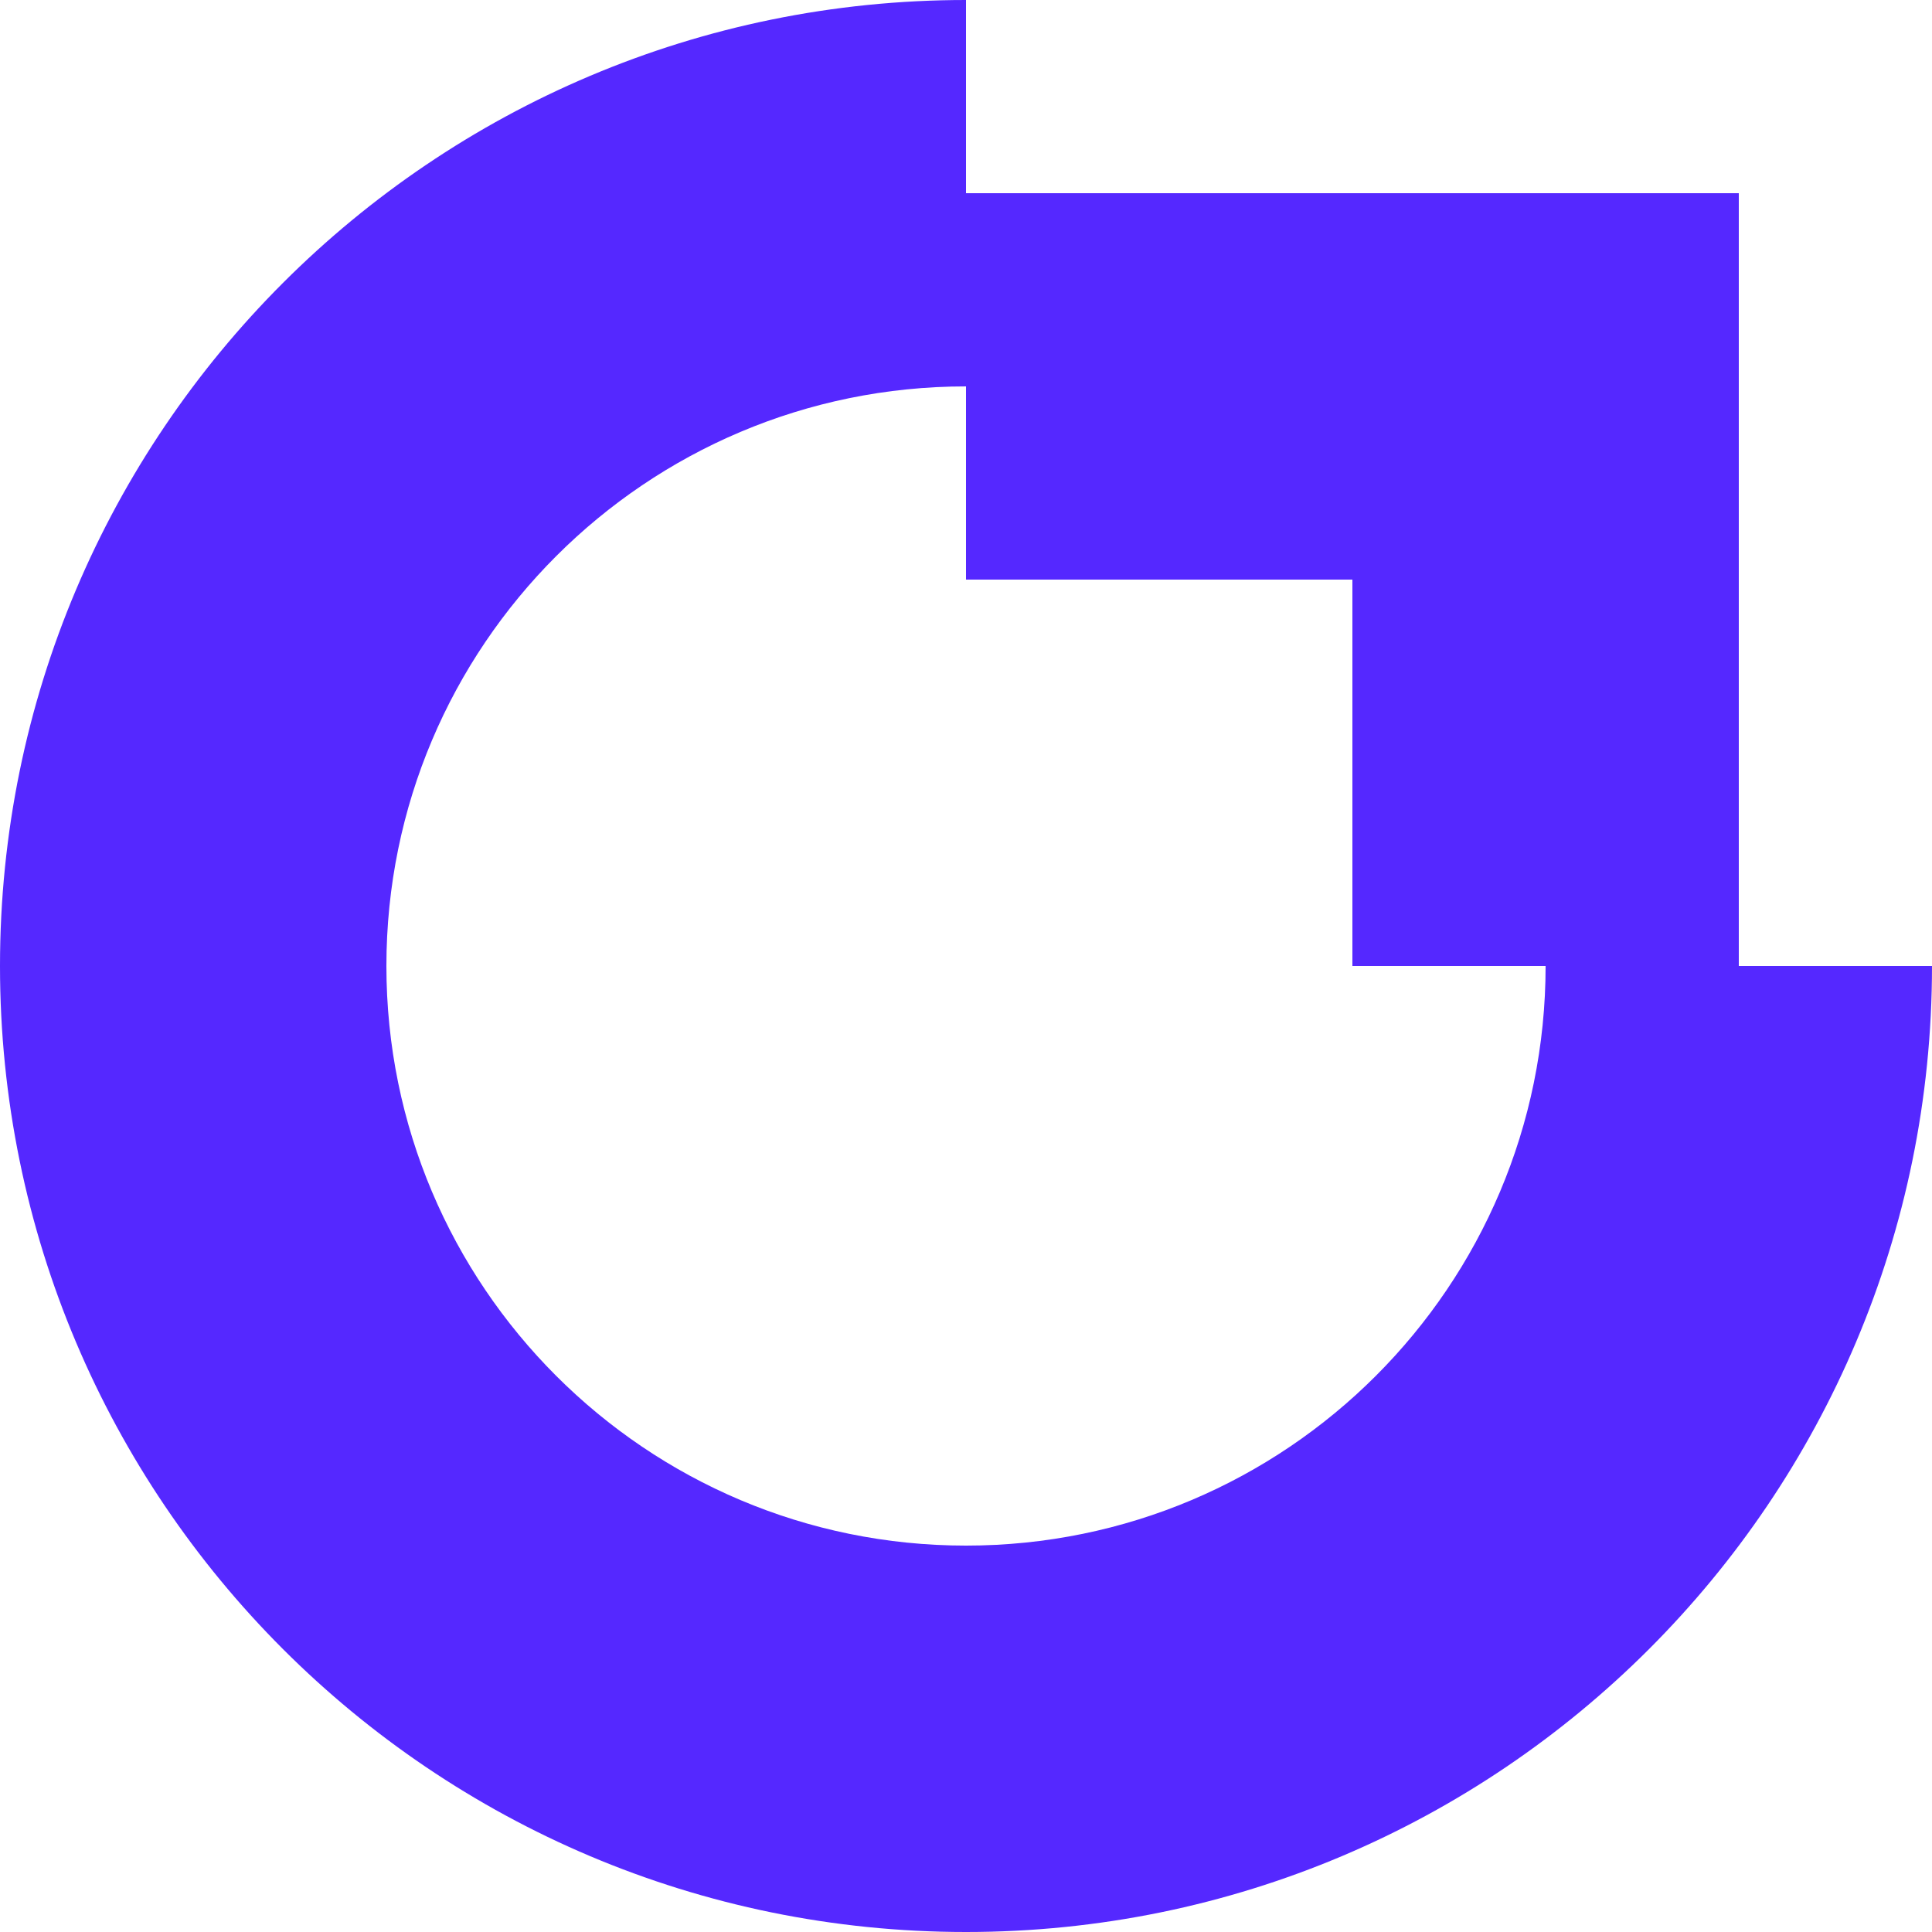
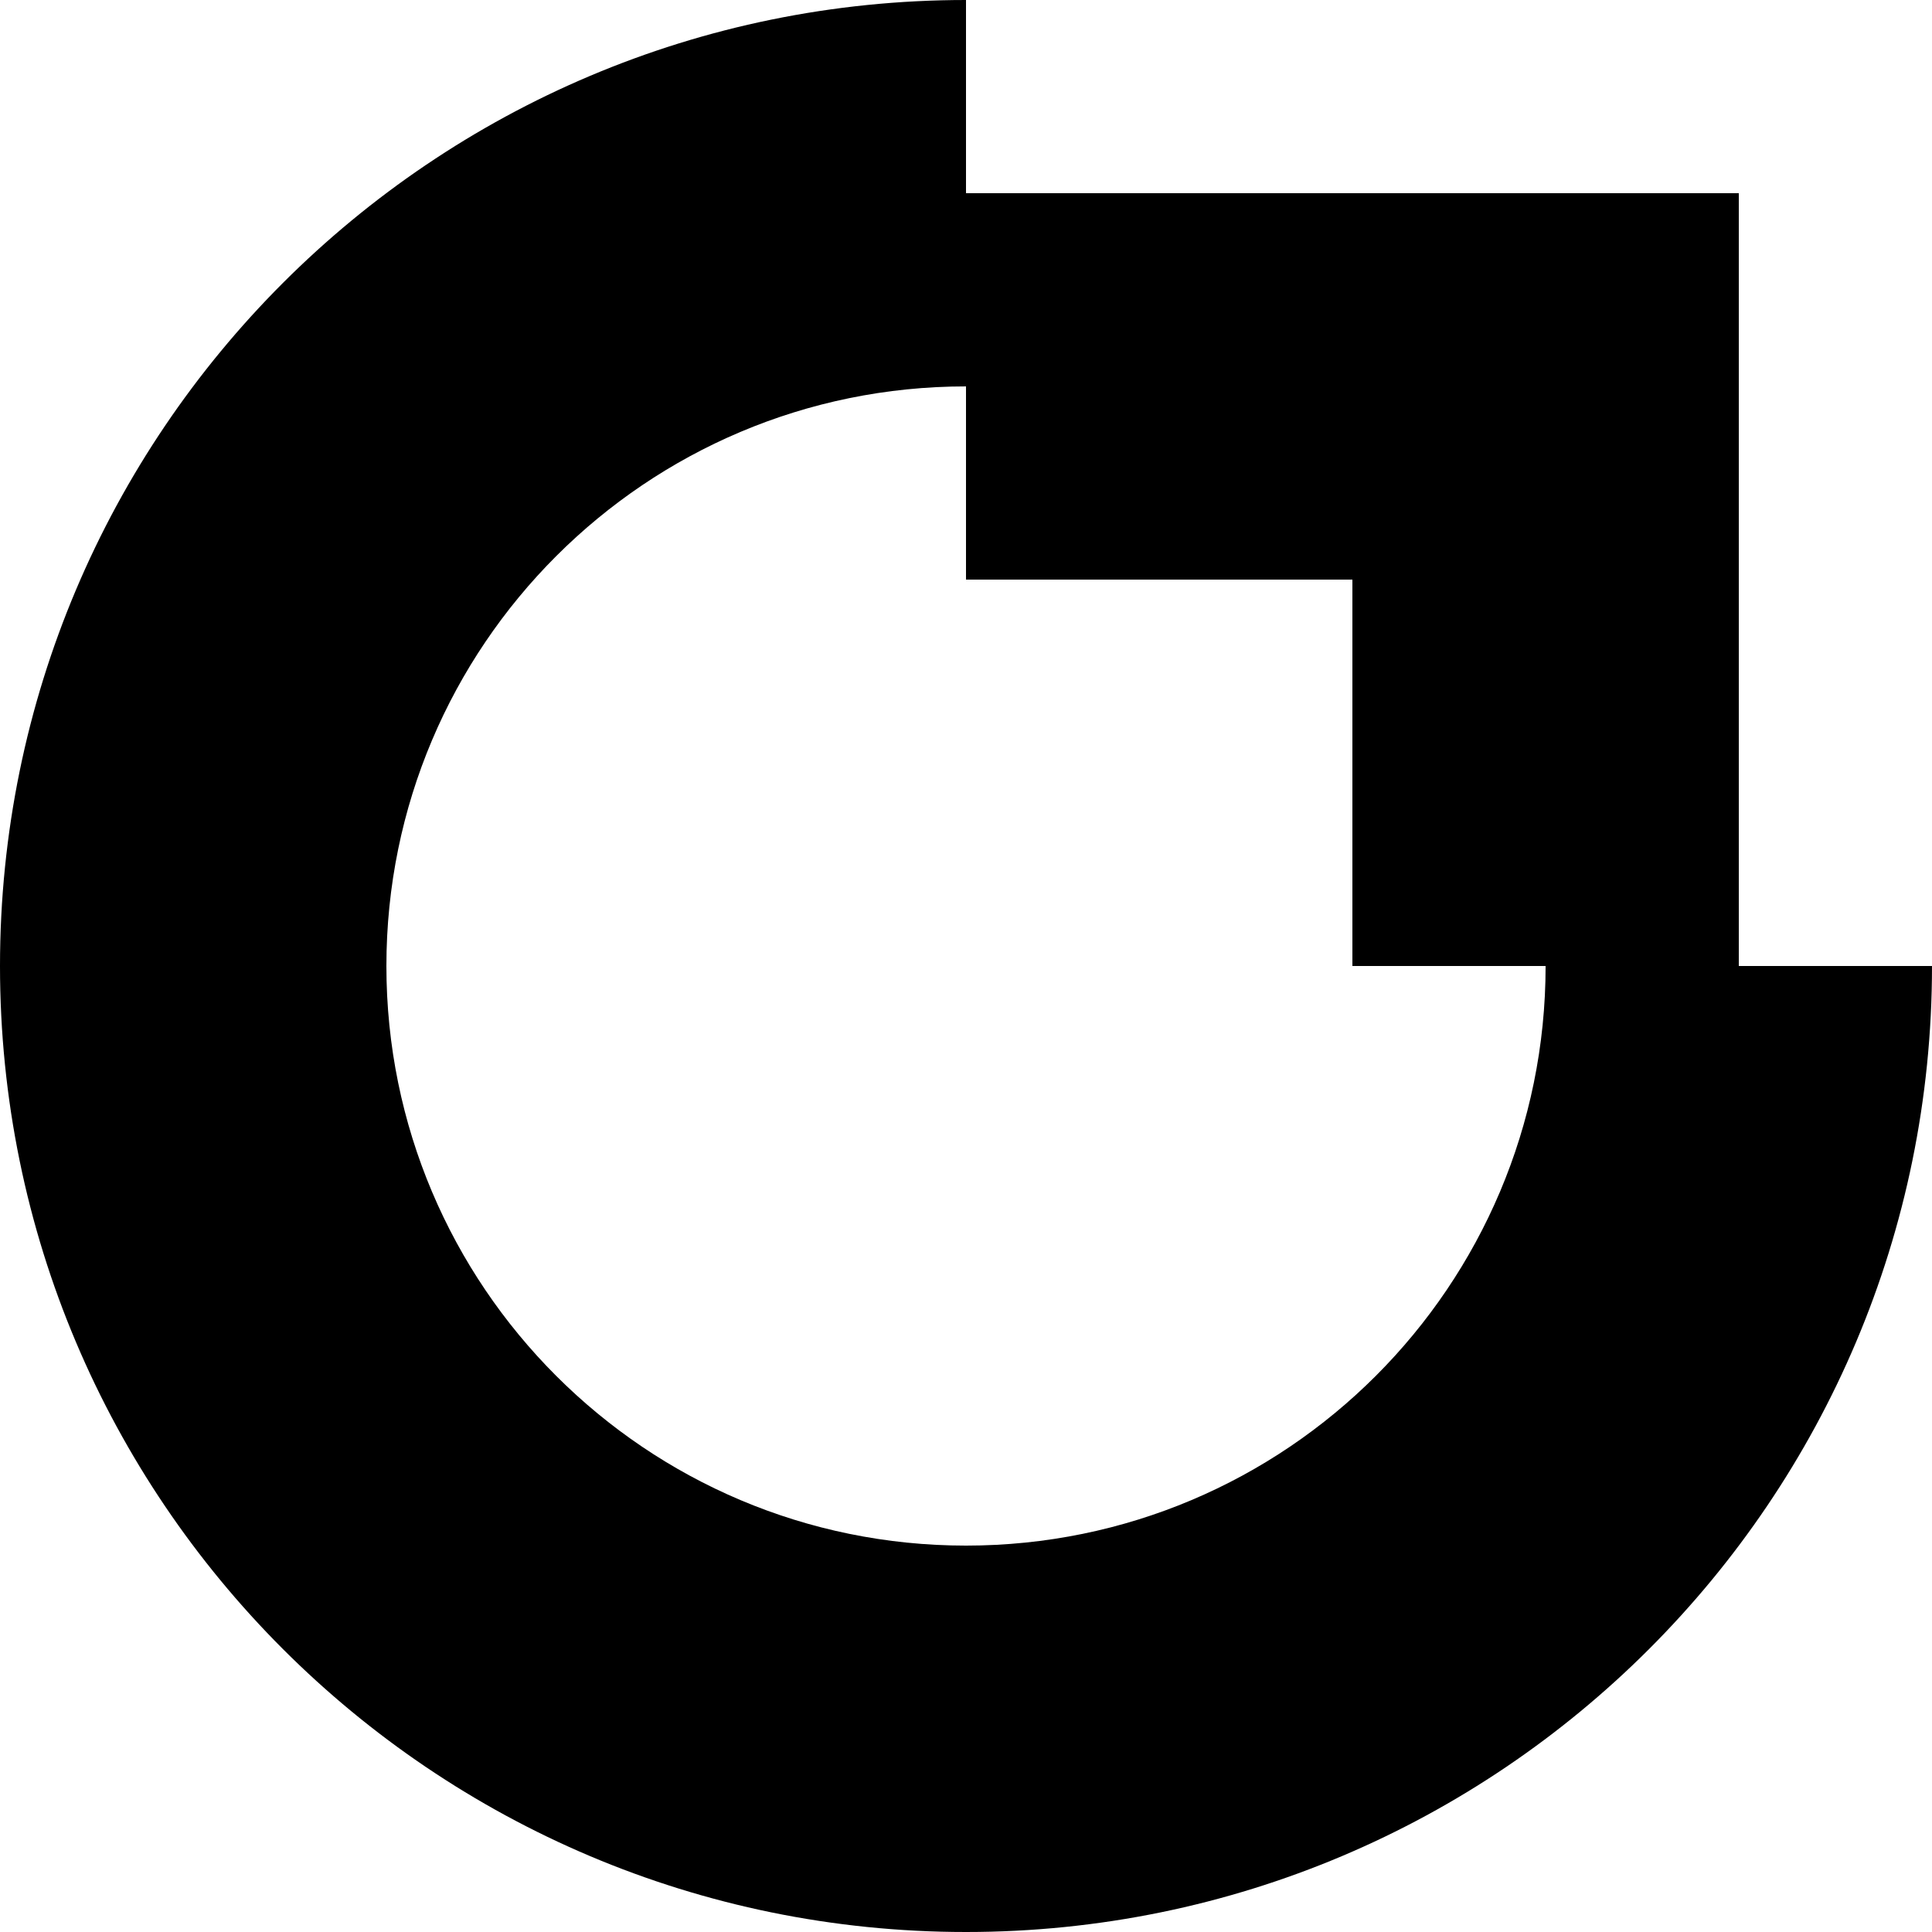
- <svg xmlns="http://www.w3.org/2000/svg" width="100px" height="100px" viewBox="0 0 100 100" version="1.1">
-   <g id="Page-1" stroke="none" stroke-width="1" fill="none" fill-rule="evenodd">
-     <g id="Group-2" fill="#5528FF">
-       <path d="M50,0 L50,20 C33.431,20 20,33.431 20,50 C20,66.569 33.431,80 50,80 C66.569,80 80,66.569 80,50 L100,50 C100,77.614 77.614,100 50,100 C22.386,100 0,77.614 0,50 C0,22.386 22.386,0 50,0 Z" id="Combined-Shape" />
-       <path d="M50,10 L90,10 L90,50 L70,50 L70,30 L50,30 L50,10 Z" id="Combined-Shape" />
+ <svg xmlns="http://www.w3.org/2000/svg" viewBox="0 0 100 100" version="1.1">
+   <g stroke="none" stroke-width="1" fill="none" fill-rule="evenodd">
+     <g fill="currentColor">
+       <path d="M50,0 L50,20 C33.431,20 20,33.431 20,50 C20,66.569 33.431,80 50,80 C66.569,80 80,66.569 80,50 L100,50 C100,77.614 77.614,100 50,100 C22.386,100 0,77.614 0,50 C0,22.386 22.386,0 50,0 Z" />
+       <path d="M50,10 L90,10 L90,50 L70,50 L70,30 L50,30 L50,10 Z" />
    </g>
  </g>
</svg>
